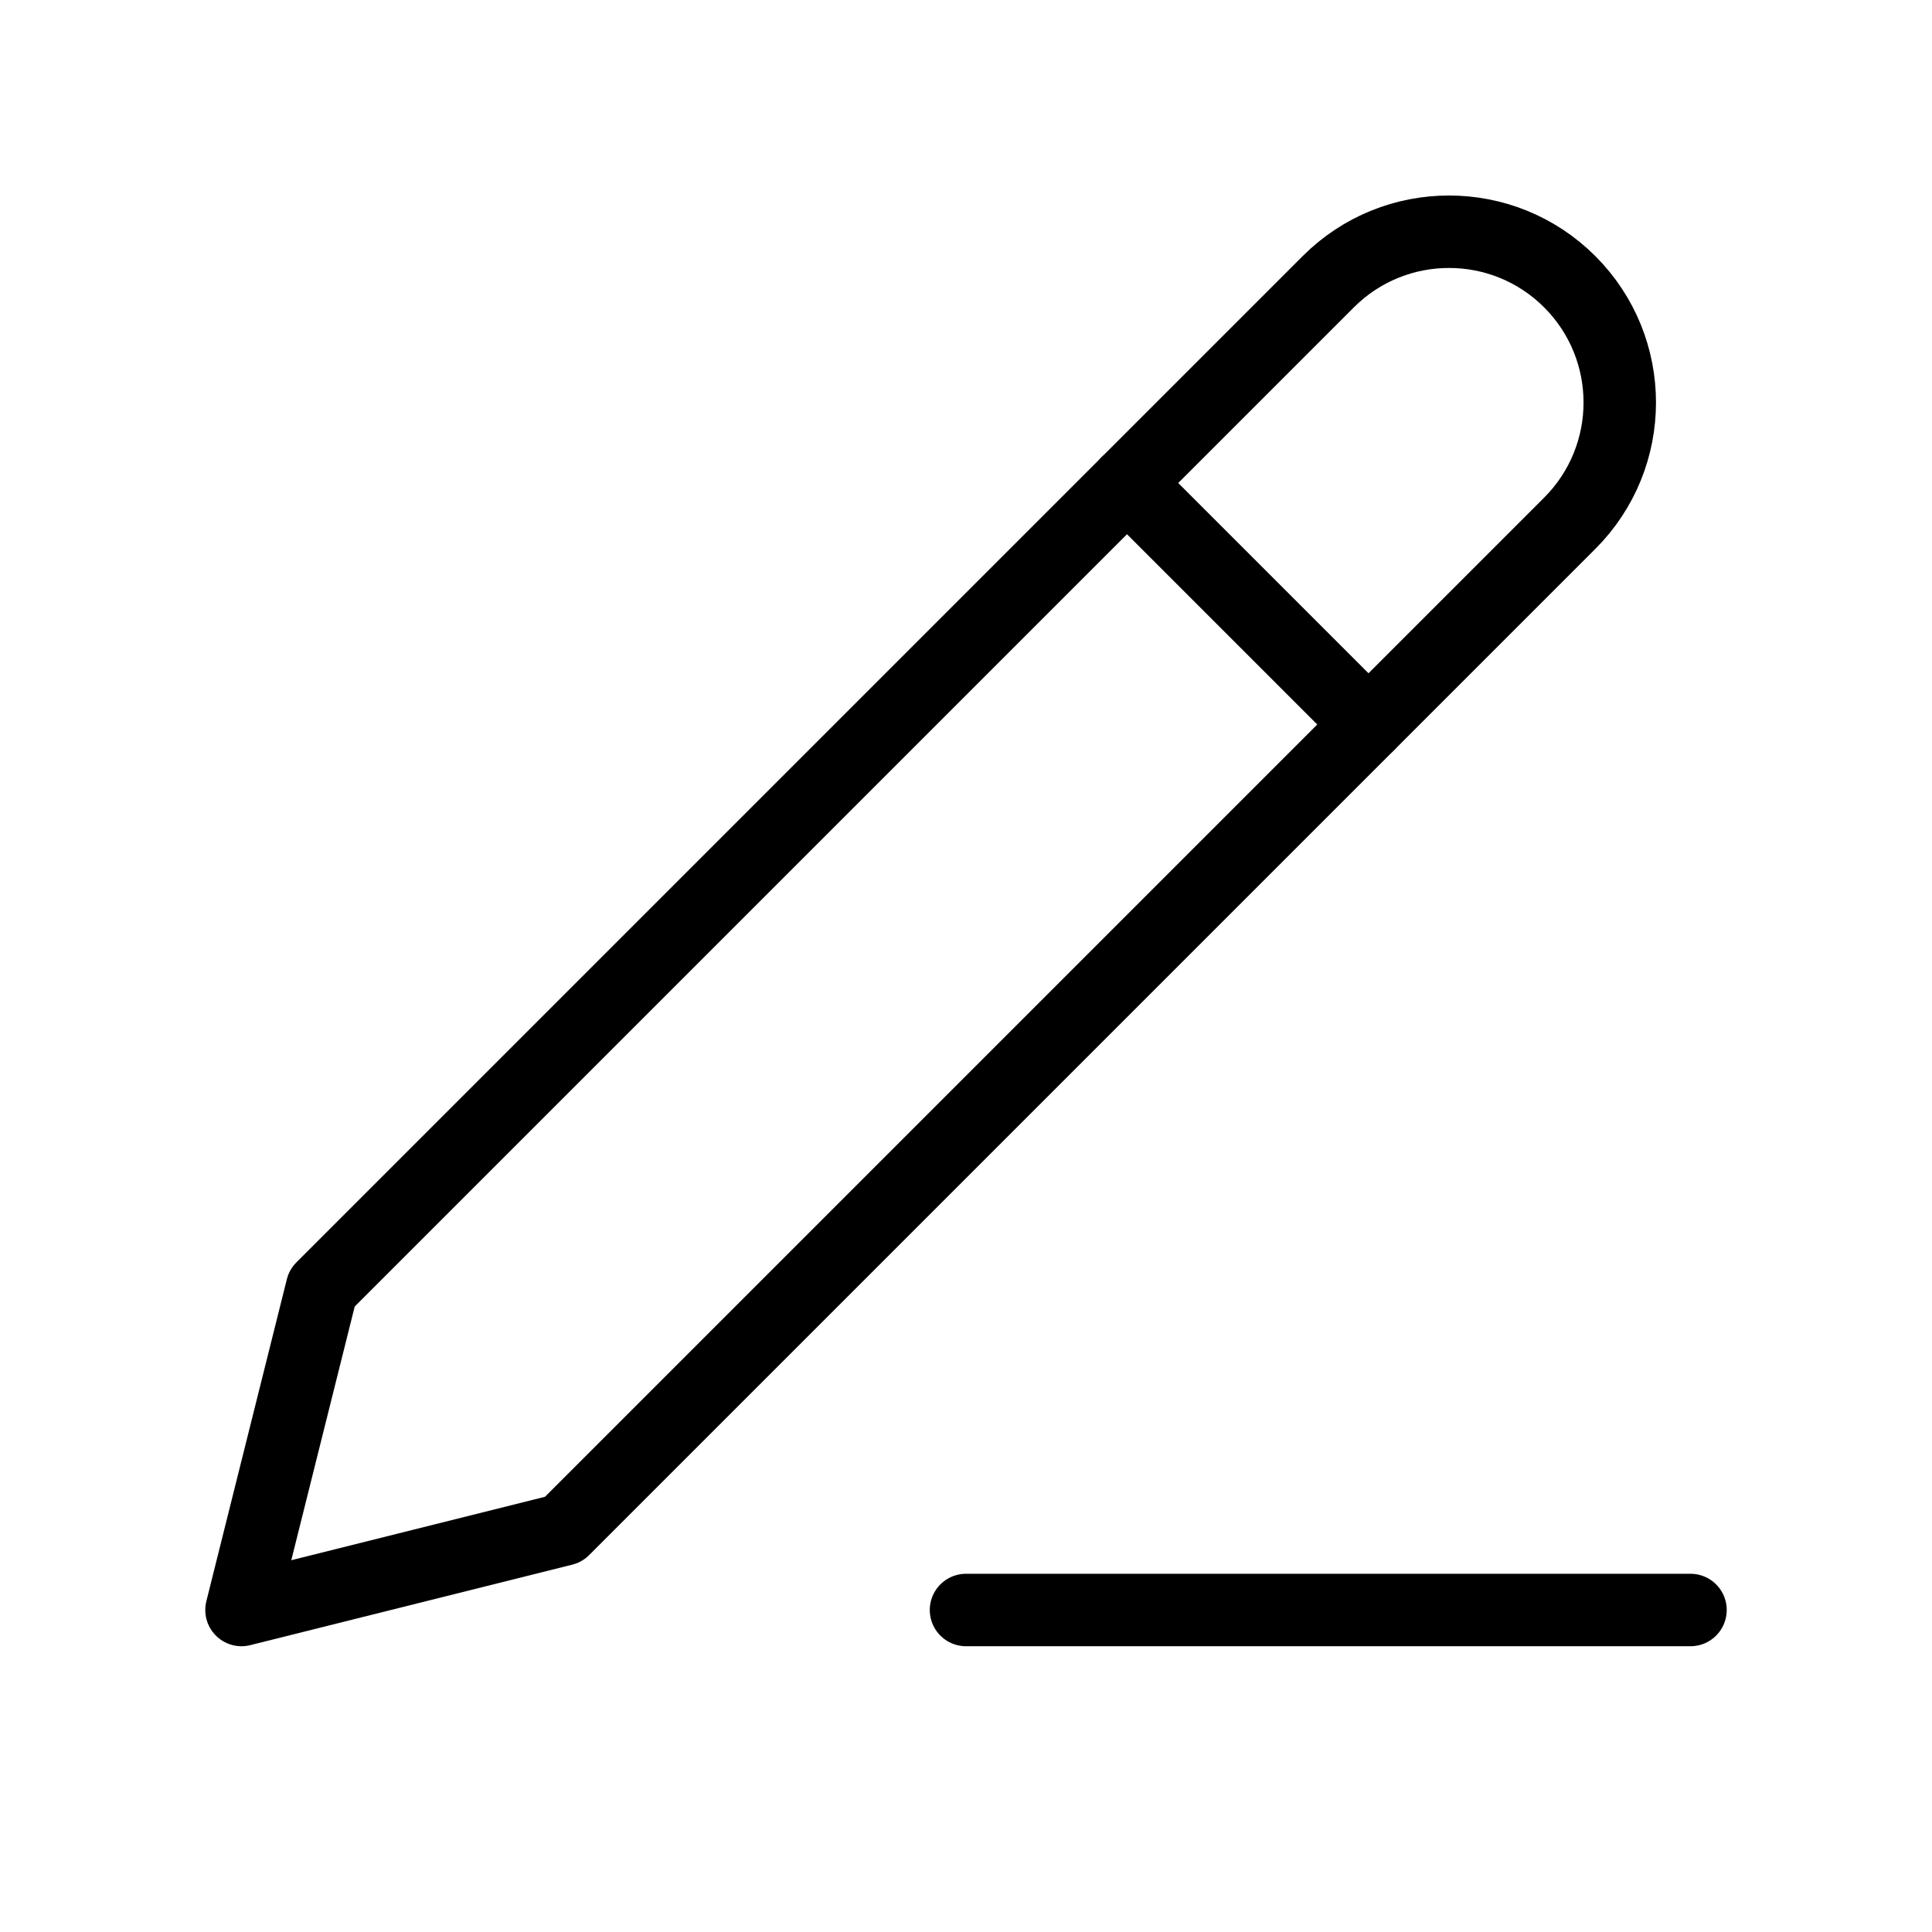
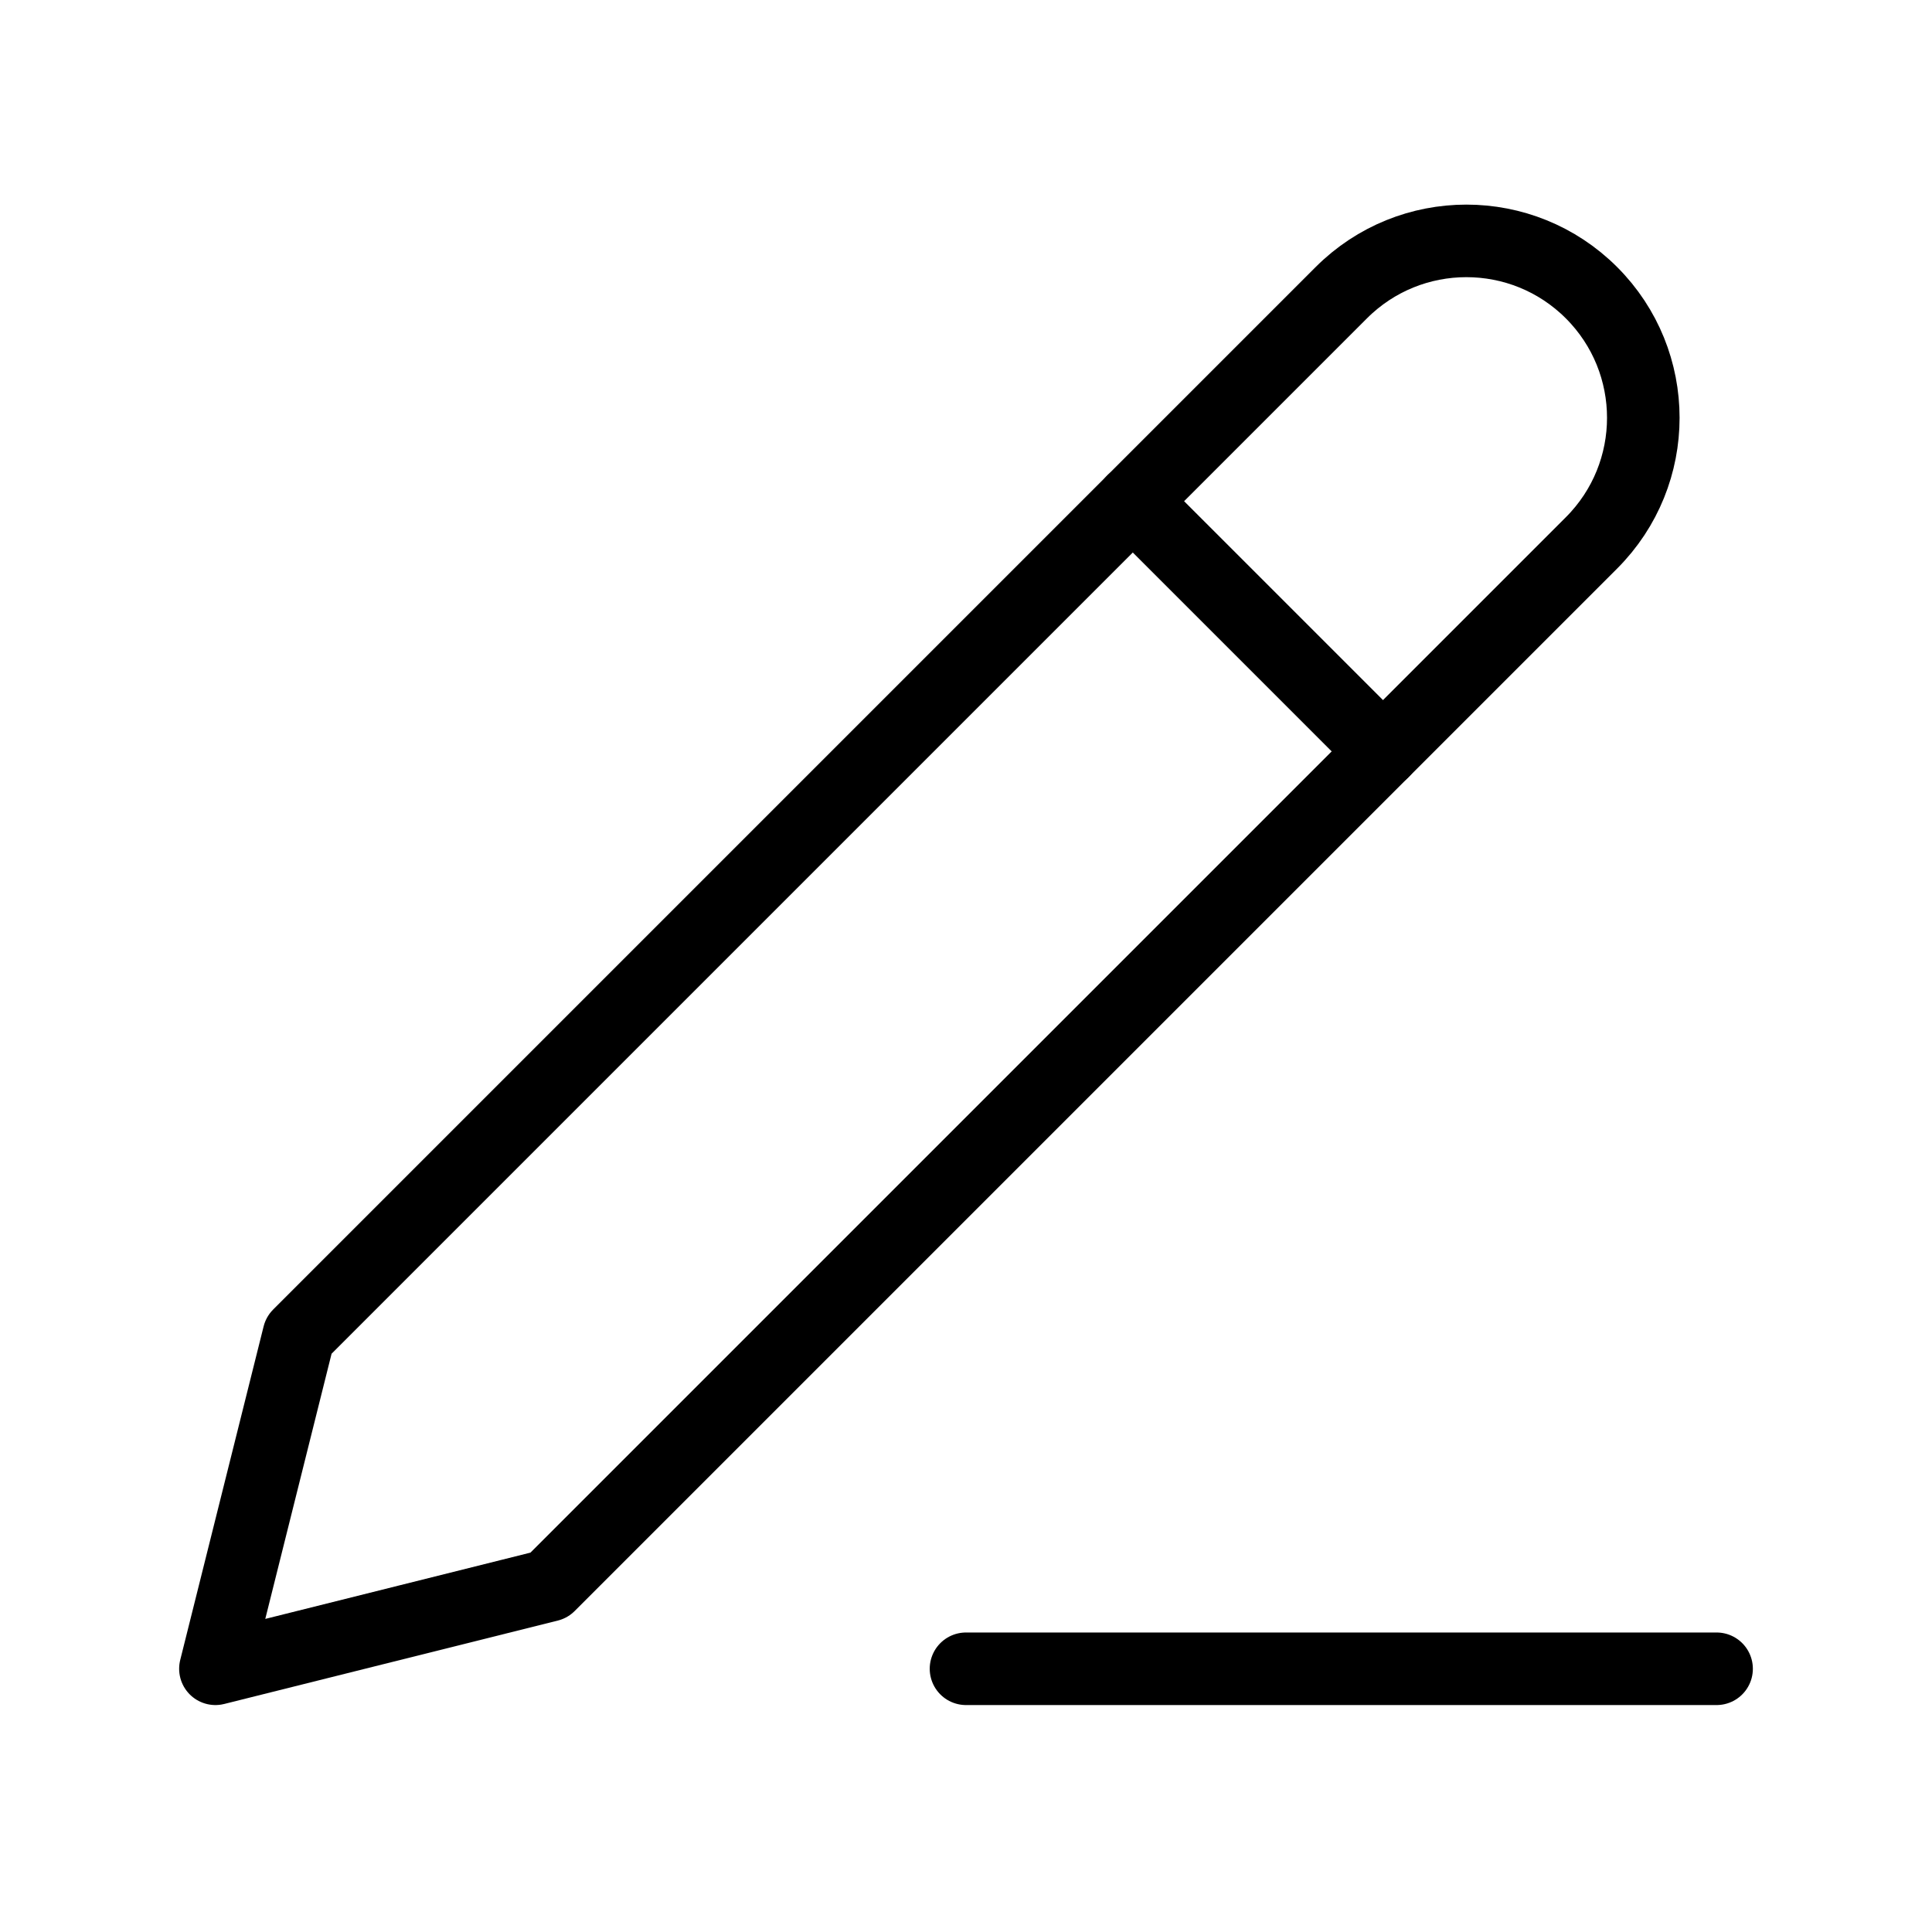
<svg xmlns="http://www.w3.org/2000/svg" width="48" height="48" viewBox="0 0 48 48">
-   <g fill="none" stroke="#000000" stroke-width="1.8" stroke-linecap="round" stroke-linejoin="round">
+   <g transform="translate(24 23.9) scale(1.036) translate(-24 -23.05)" fill="none" stroke="#000000" stroke-width="1.74" stroke-linecap="round" stroke-linejoin="round">
    <path d="M24 40H42" />
    <path d="M33 7A4.242 4.242 0 0 1 39 13L14 38L6 40L8 32L33 7Z" />
    <path d="M28 12L34 18" />
  </g>
</svg>
